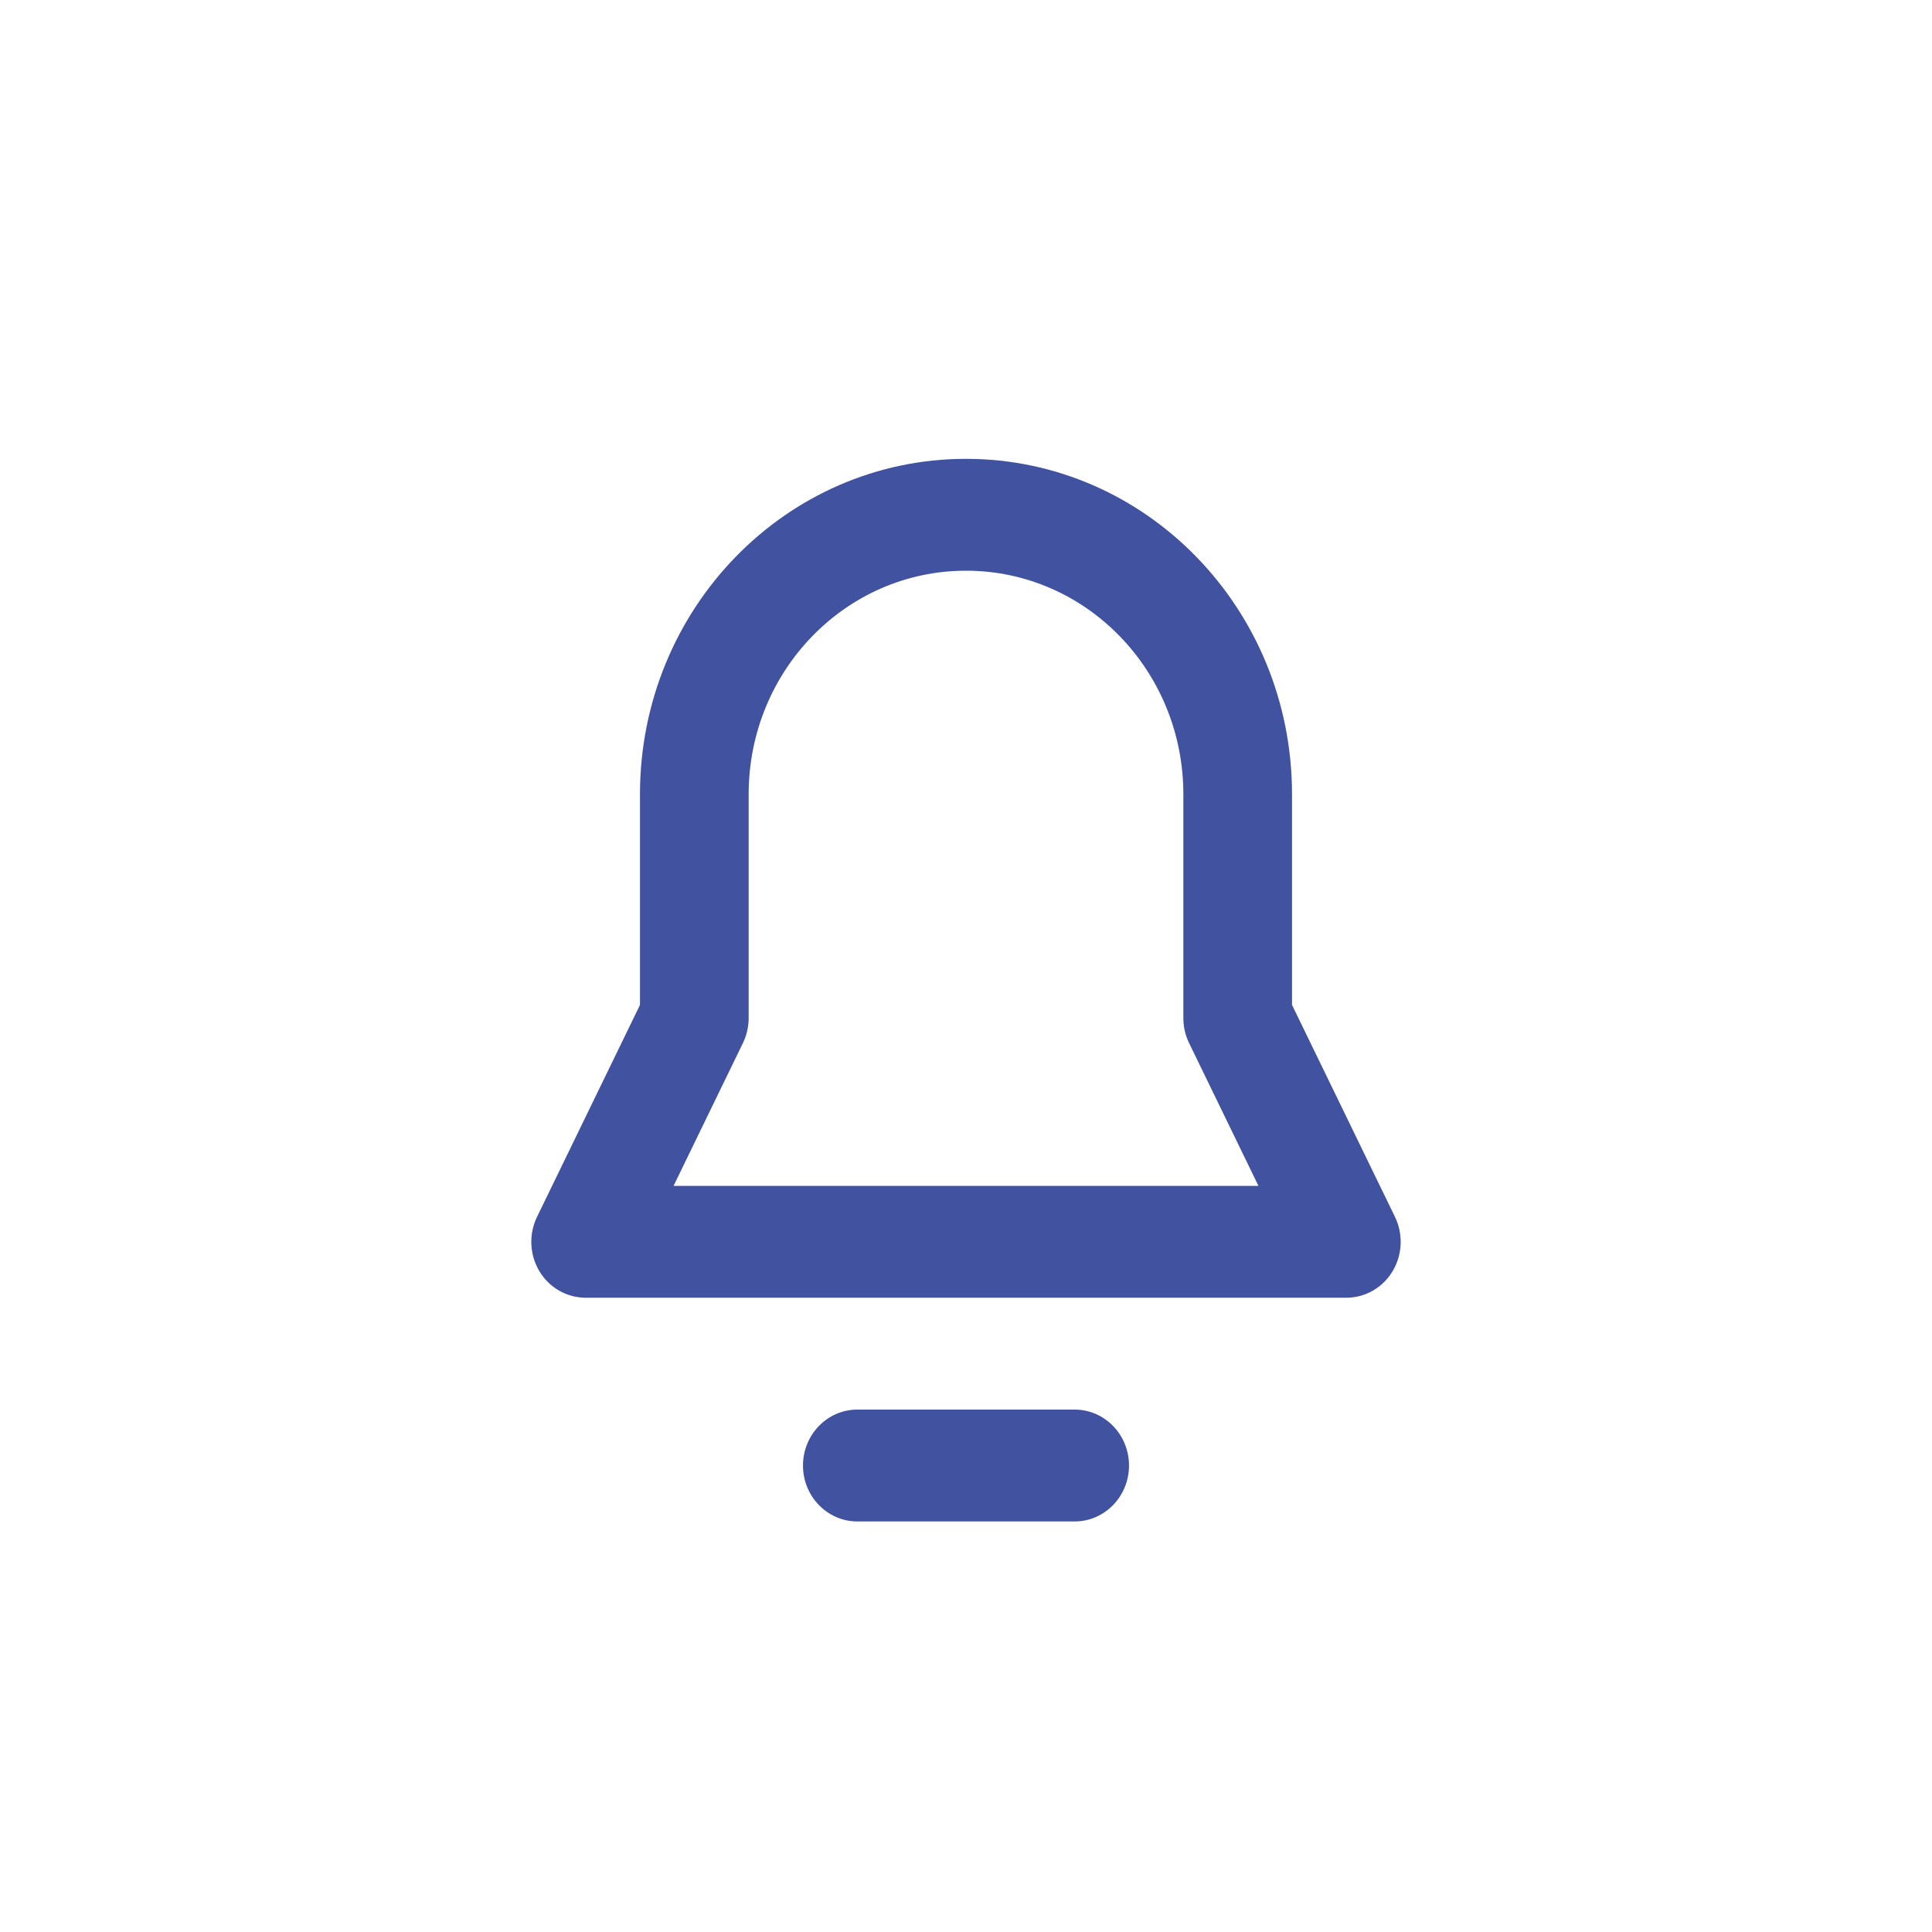
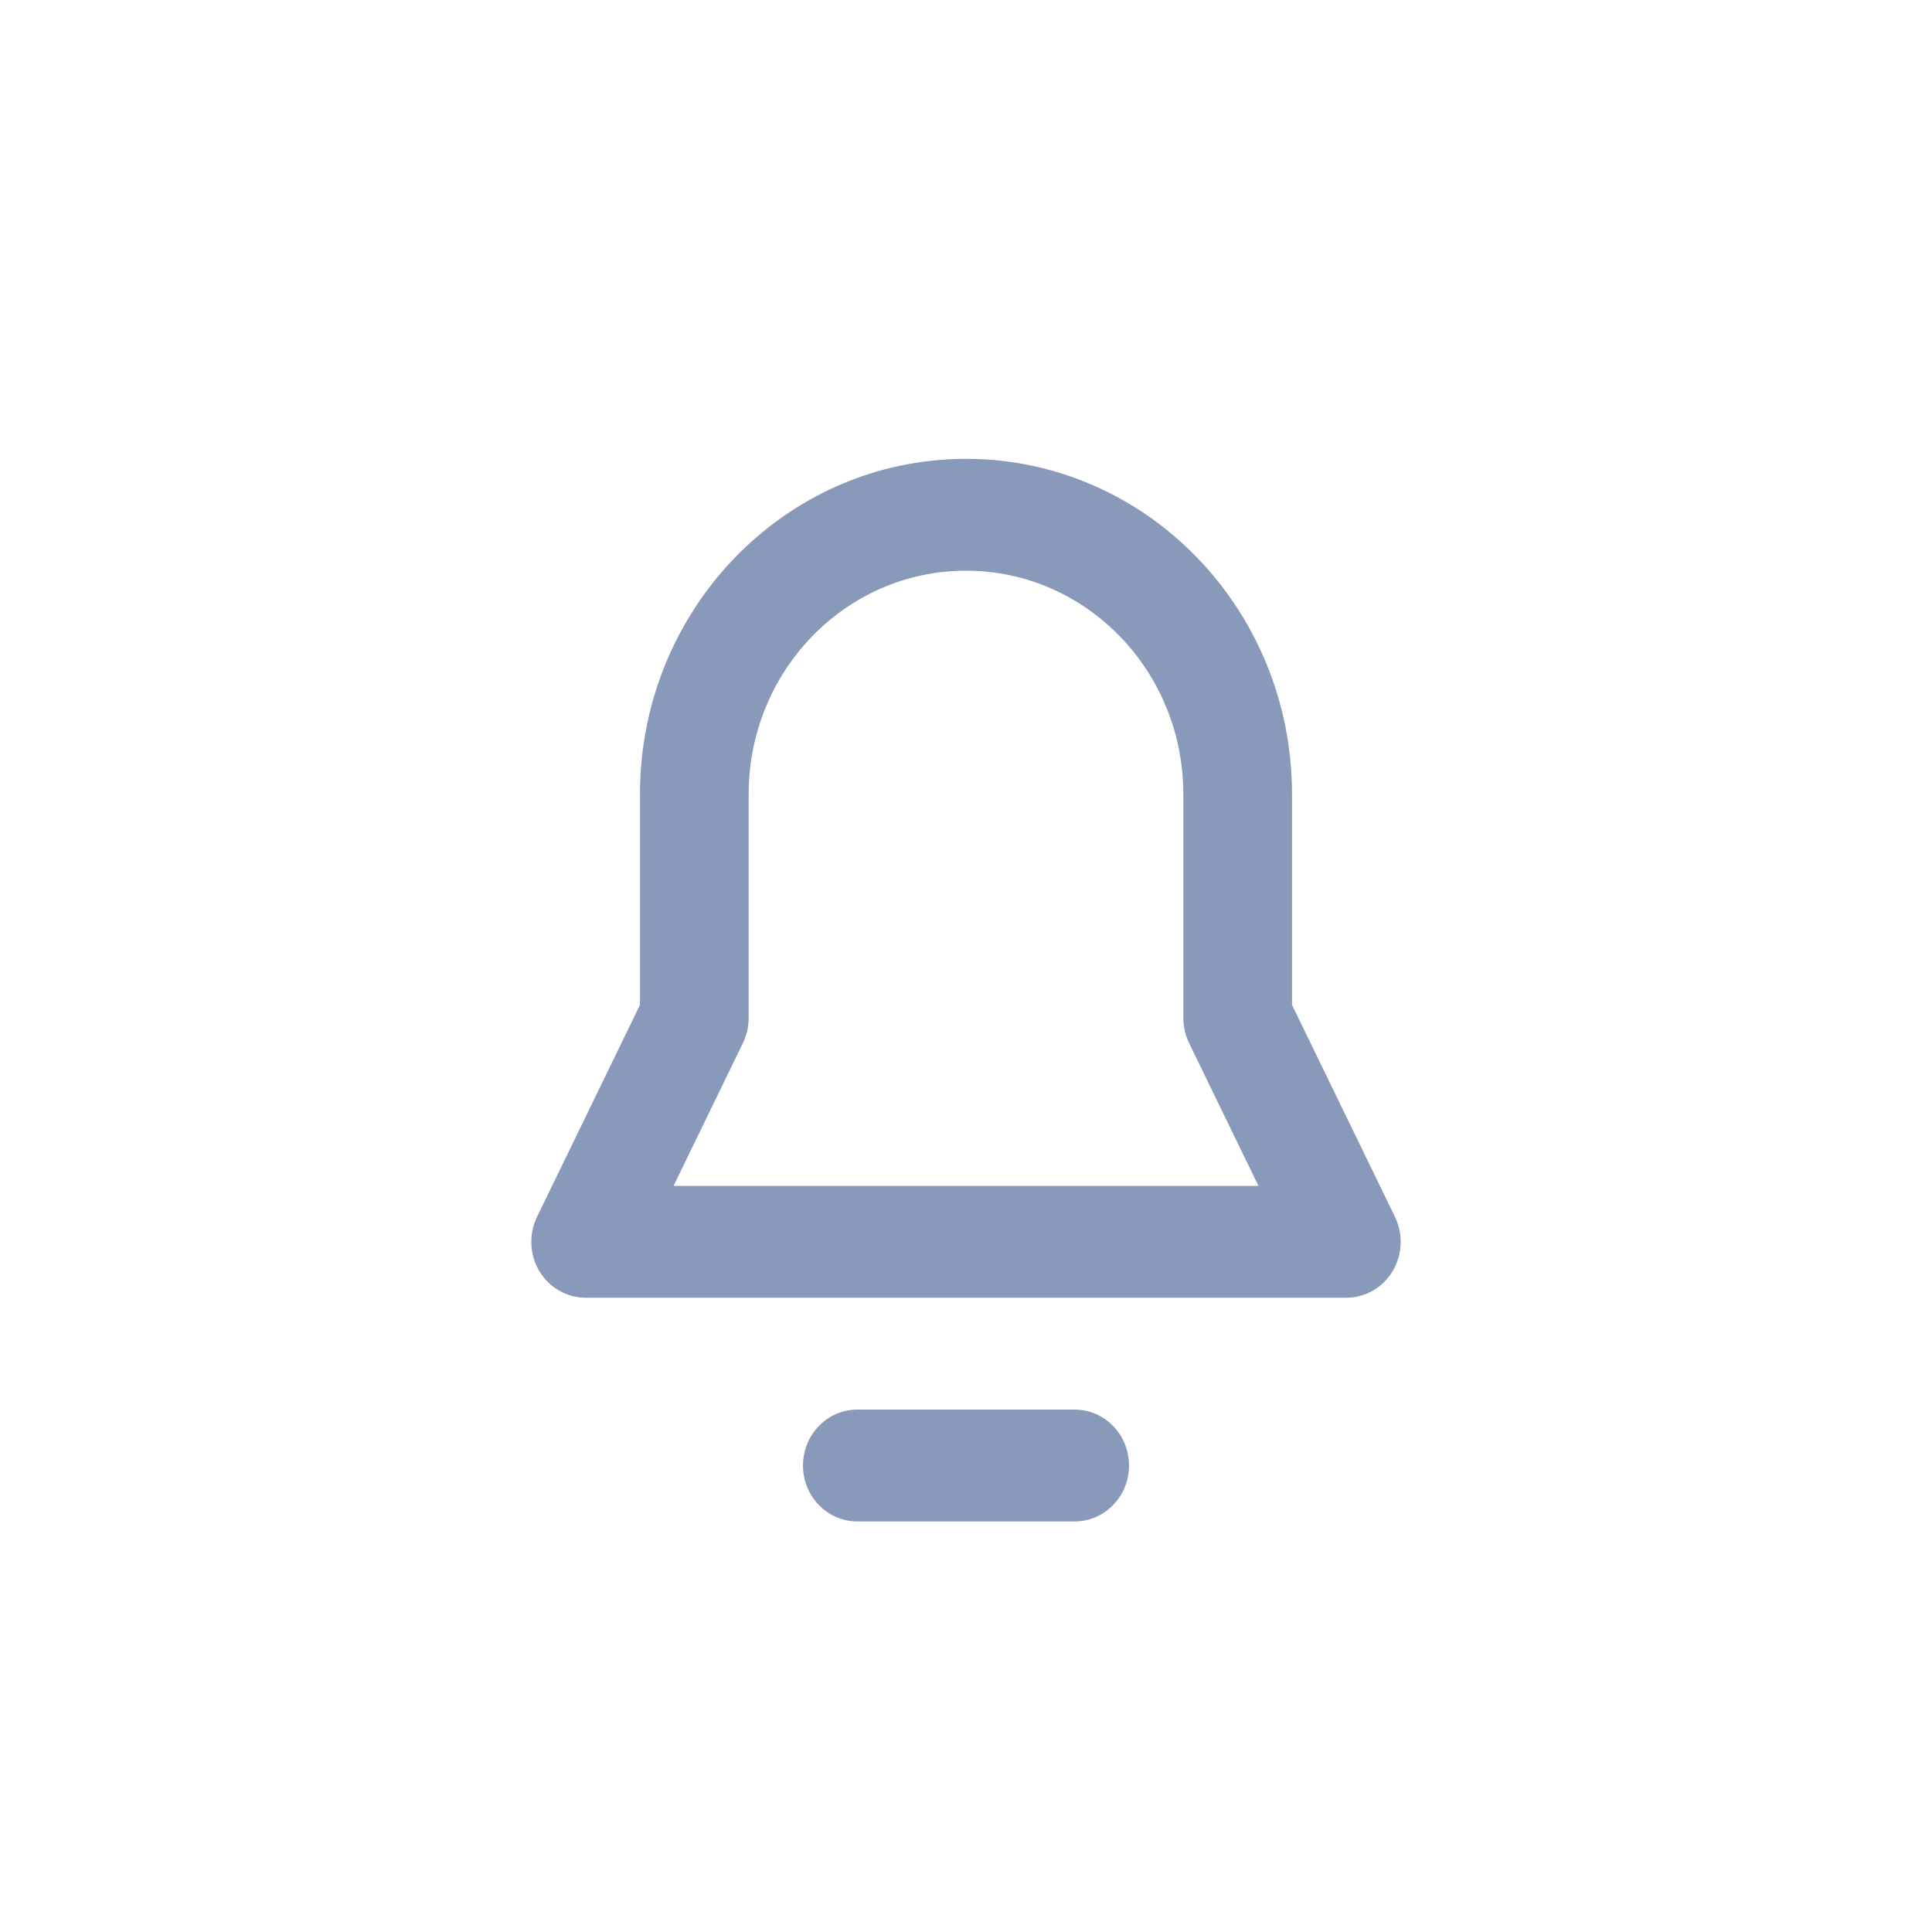
<svg xmlns="http://www.w3.org/2000/svg" width="40" height="40" viewBox="0 0 40 40" fill="none">
  <style>
        :root {
-             color: #4152A0;
+             color: #8999B9;
        }
    </style>
  <path fill-rule="evenodd" clip-rule="evenodd" d="M17.75 31.5H22.25C22.871 31.5 23.375 30.981 23.375 30.342C23.375 29.703 22.871 29.184 22.25 29.184H17.75C17.129 29.184 16.625 29.703 16.625 30.342C16.625 30.981 17.129 31.5 17.75 31.5ZM26.75 20.806V16.445C26.75 12.609 23.73 9.5 20.002 9.5H19.998C16.27 9.5 13.25 12.609 13.25 16.445V20.806L11.119 25.193C10.945 25.552 10.963 25.978 11.168 26.32C11.373 26.661 11.735 26.868 12.125 26.868H27.875C28.265 26.868 28.627 26.661 28.832 26.32C29.037 25.978 29.055 25.552 28.881 25.193L26.75 20.806ZM24.5 21.079C24.5 21.258 24.541 21.436 24.619 21.596L26.055 24.553H13.945L15.381 21.596C15.459 21.436 15.5 21.258 15.5 21.079V16.445C15.5 13.888 17.514 11.816 19.998 11.816H20.002C22.486 11.816 24.5 13.888 24.5 16.445V21.079Z" fill="currentColor" />
</svg>
